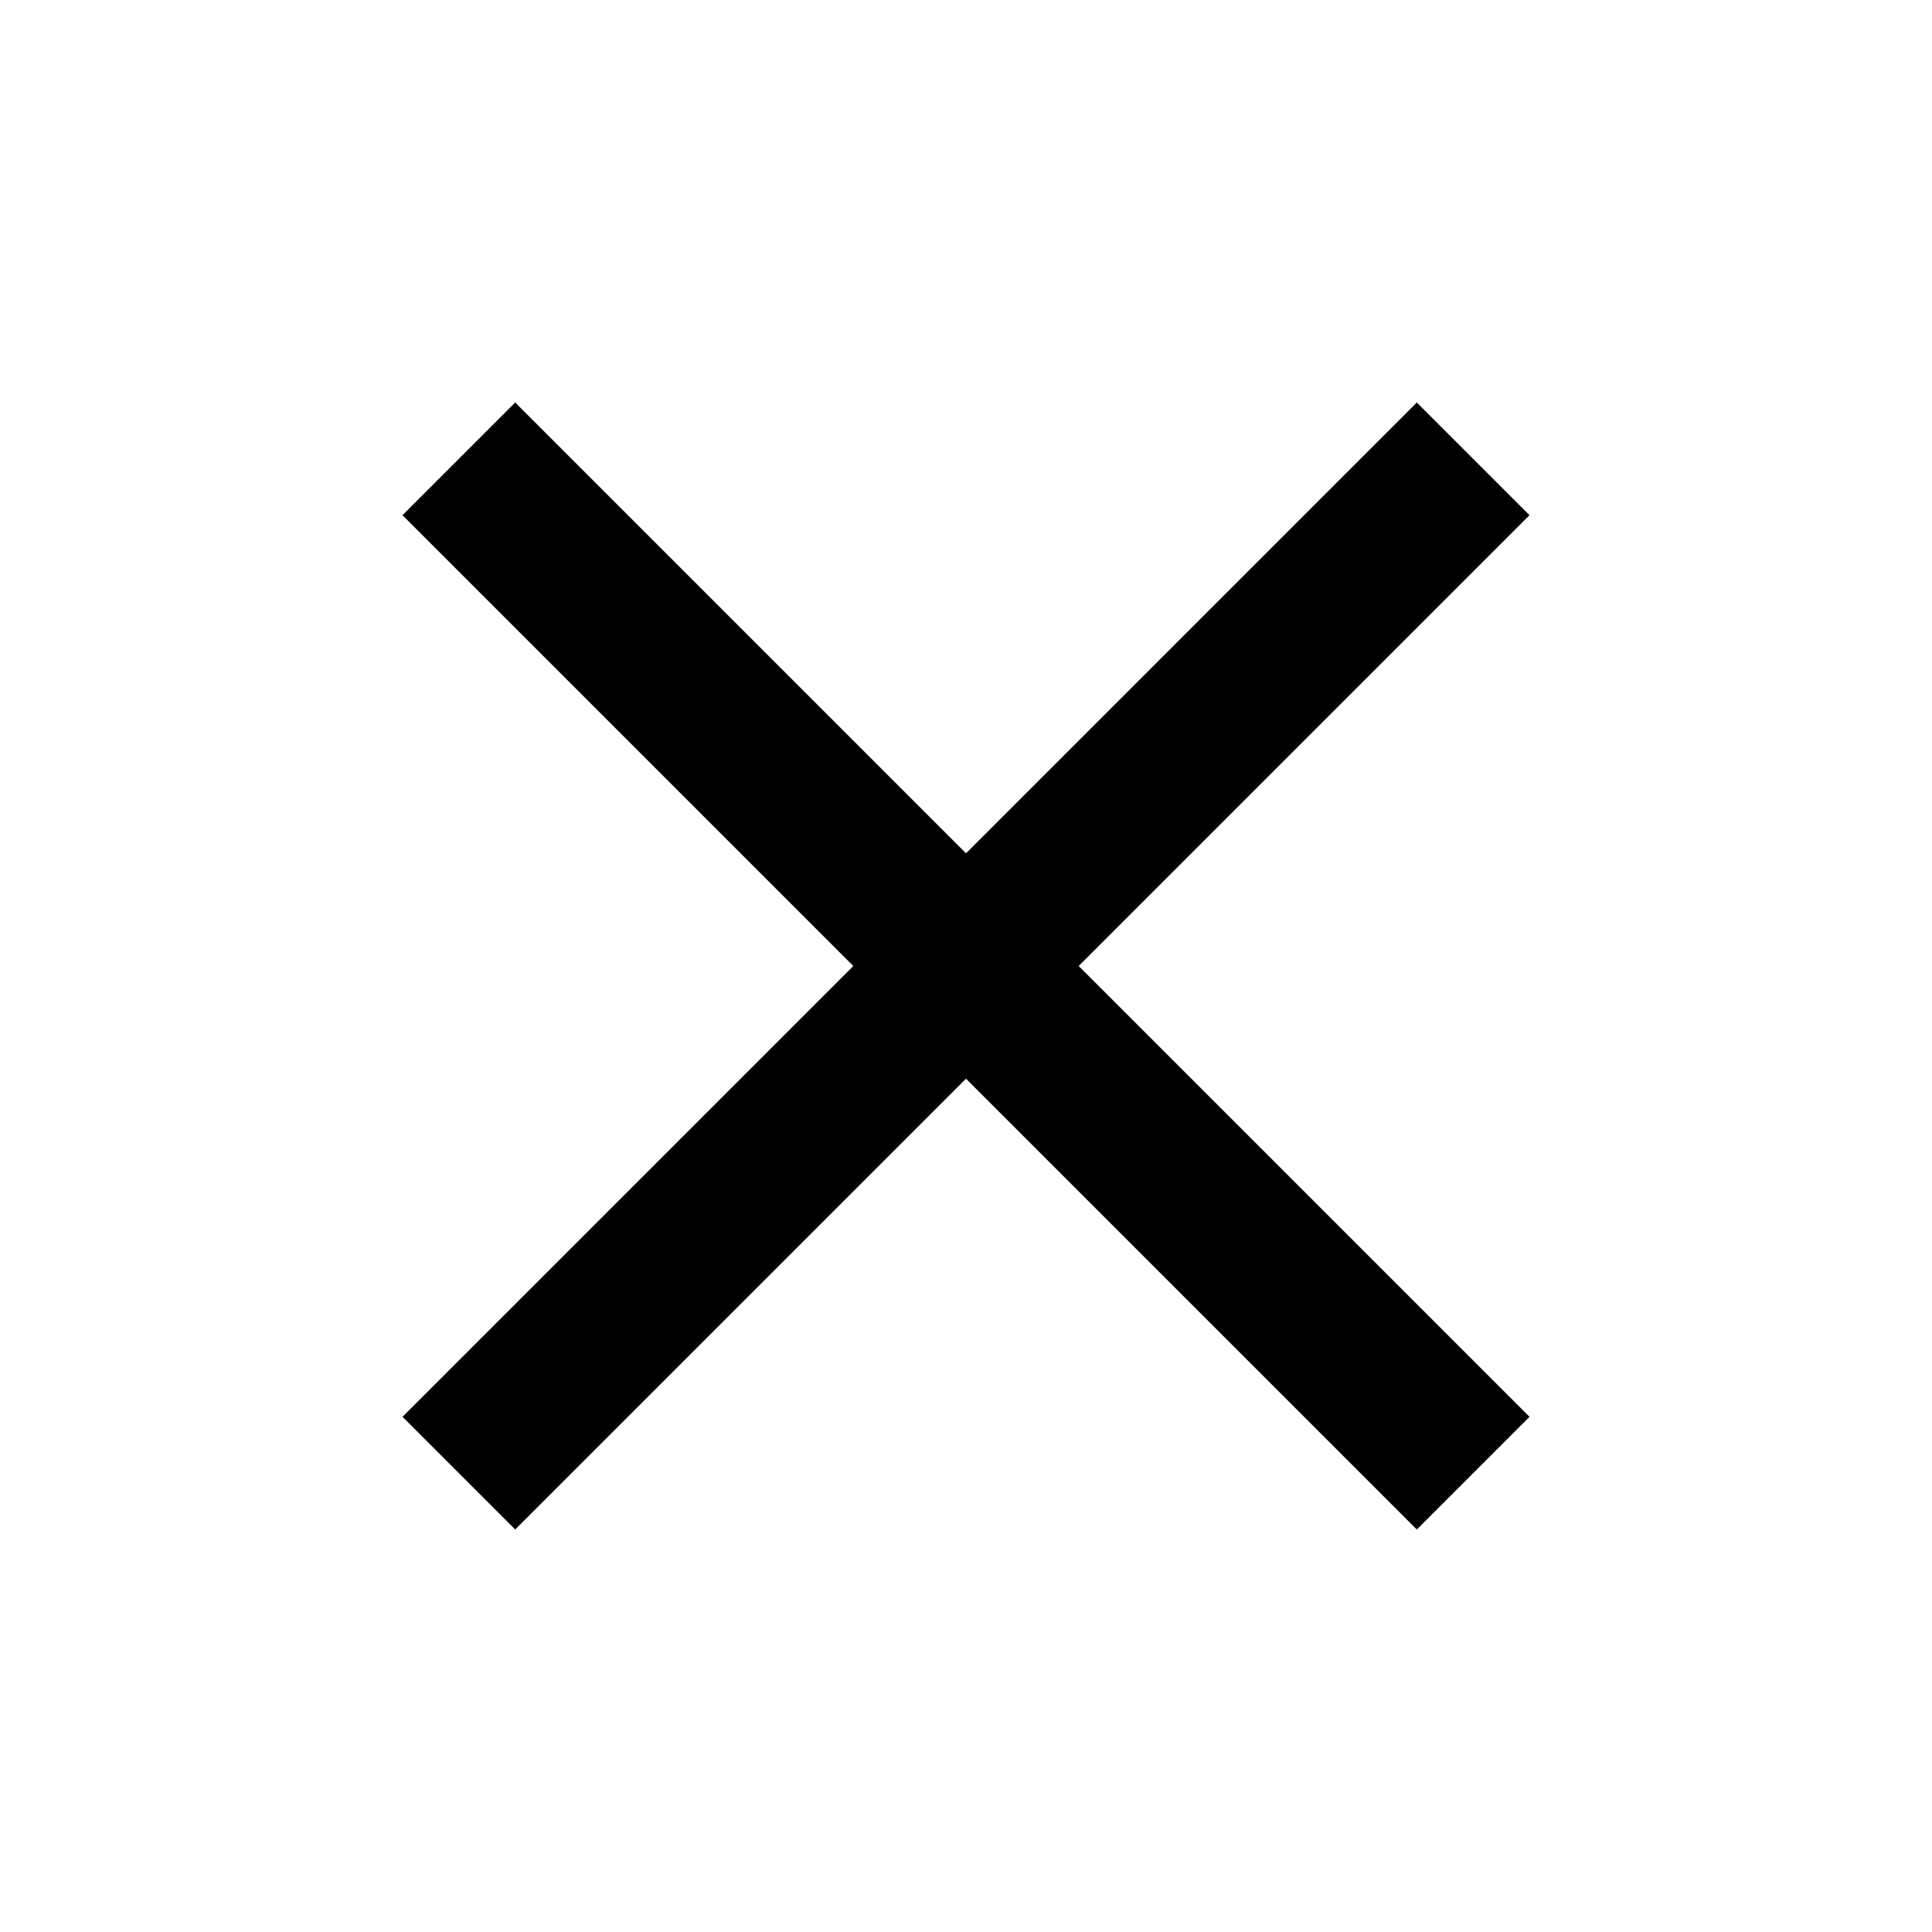
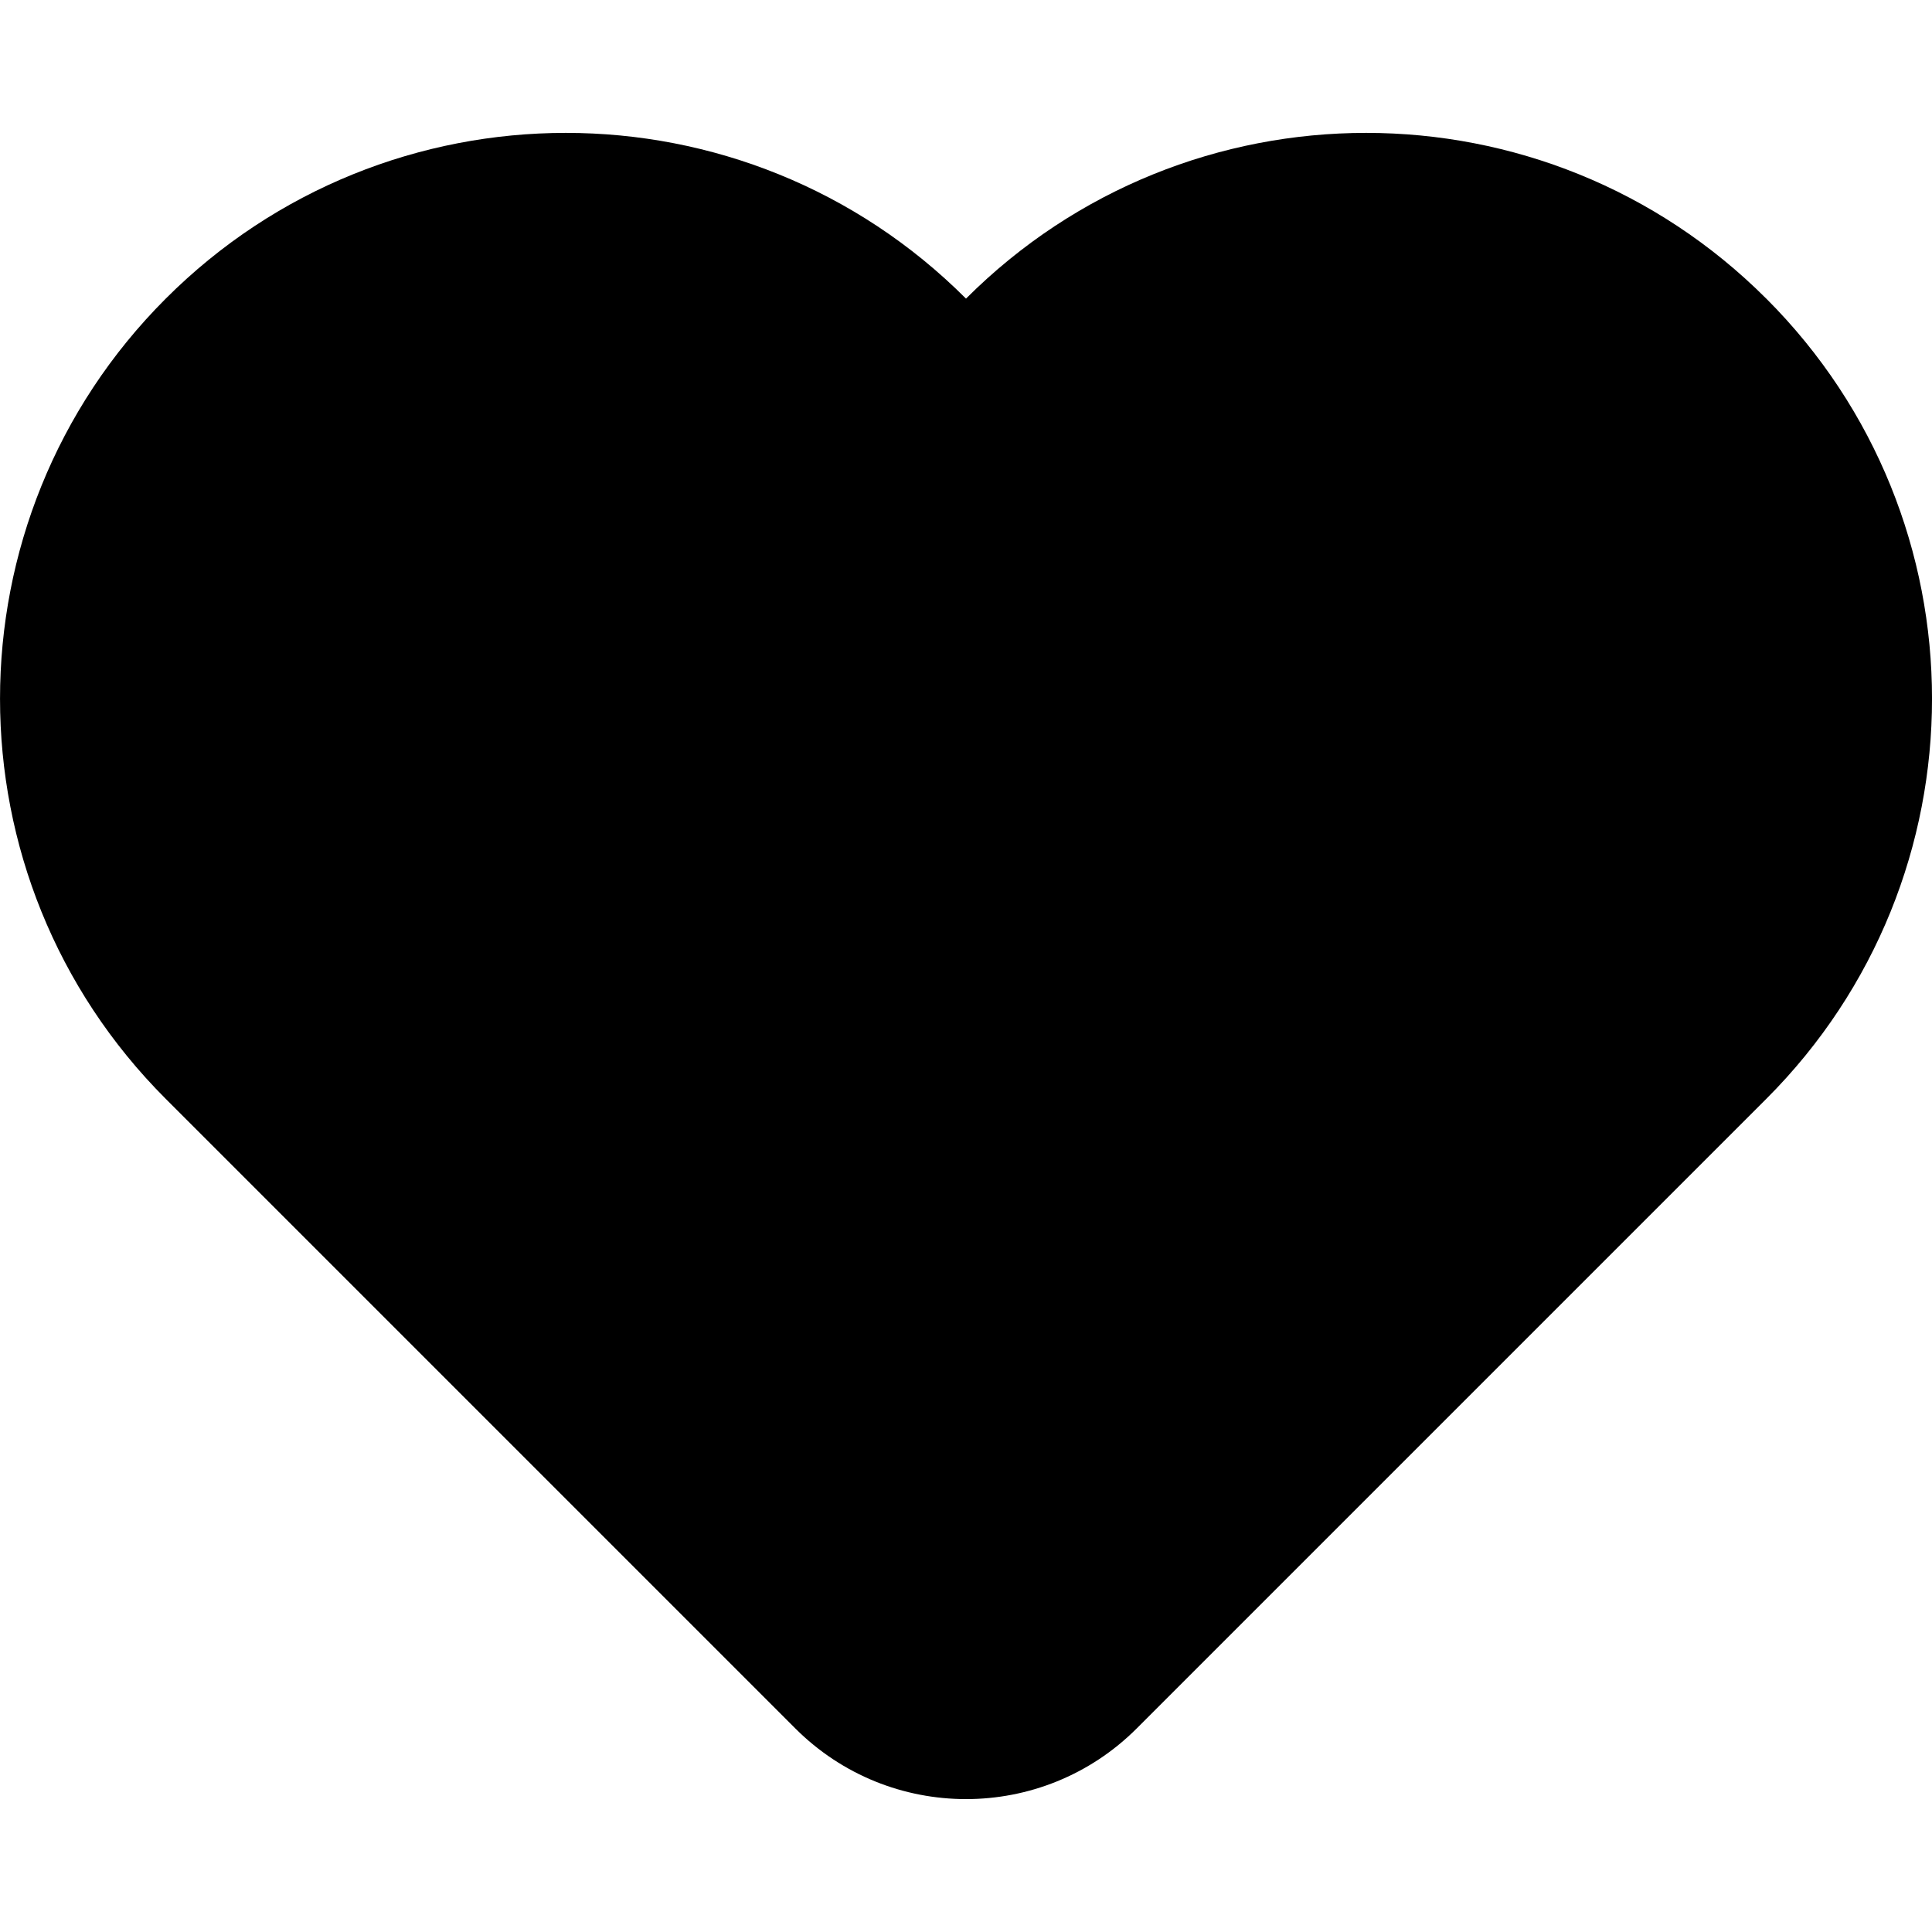
- <svg xmlns="http://www.w3.org/2000/svg" height="24px" viewBox="0 -960 960 960" width="24px" fill="000000">
-   <path d="m256-200-56-56 224-224-224-224 56-56 224 224 224-224 56 56-224 224 224 224-56 56-224-224-224 224Z" />
+ <svg xmlns="http://www.w3.org/2000/svg" viewBox="0 0 480 480">
+   <path d="M438.82 74.19c-54.9-54.9-143.92-54.9-198.82 0-54.9-54.9-143.92-54.9-198.82 0-54.9 54.9-54.9 143.92 0 198.82l156.4 156.4a60 60 0 0 0 84.85 0l156.4-156.4c54.9-54.9 54.9-143.92 0-198.82Z" fill="#000000" />
</svg>
